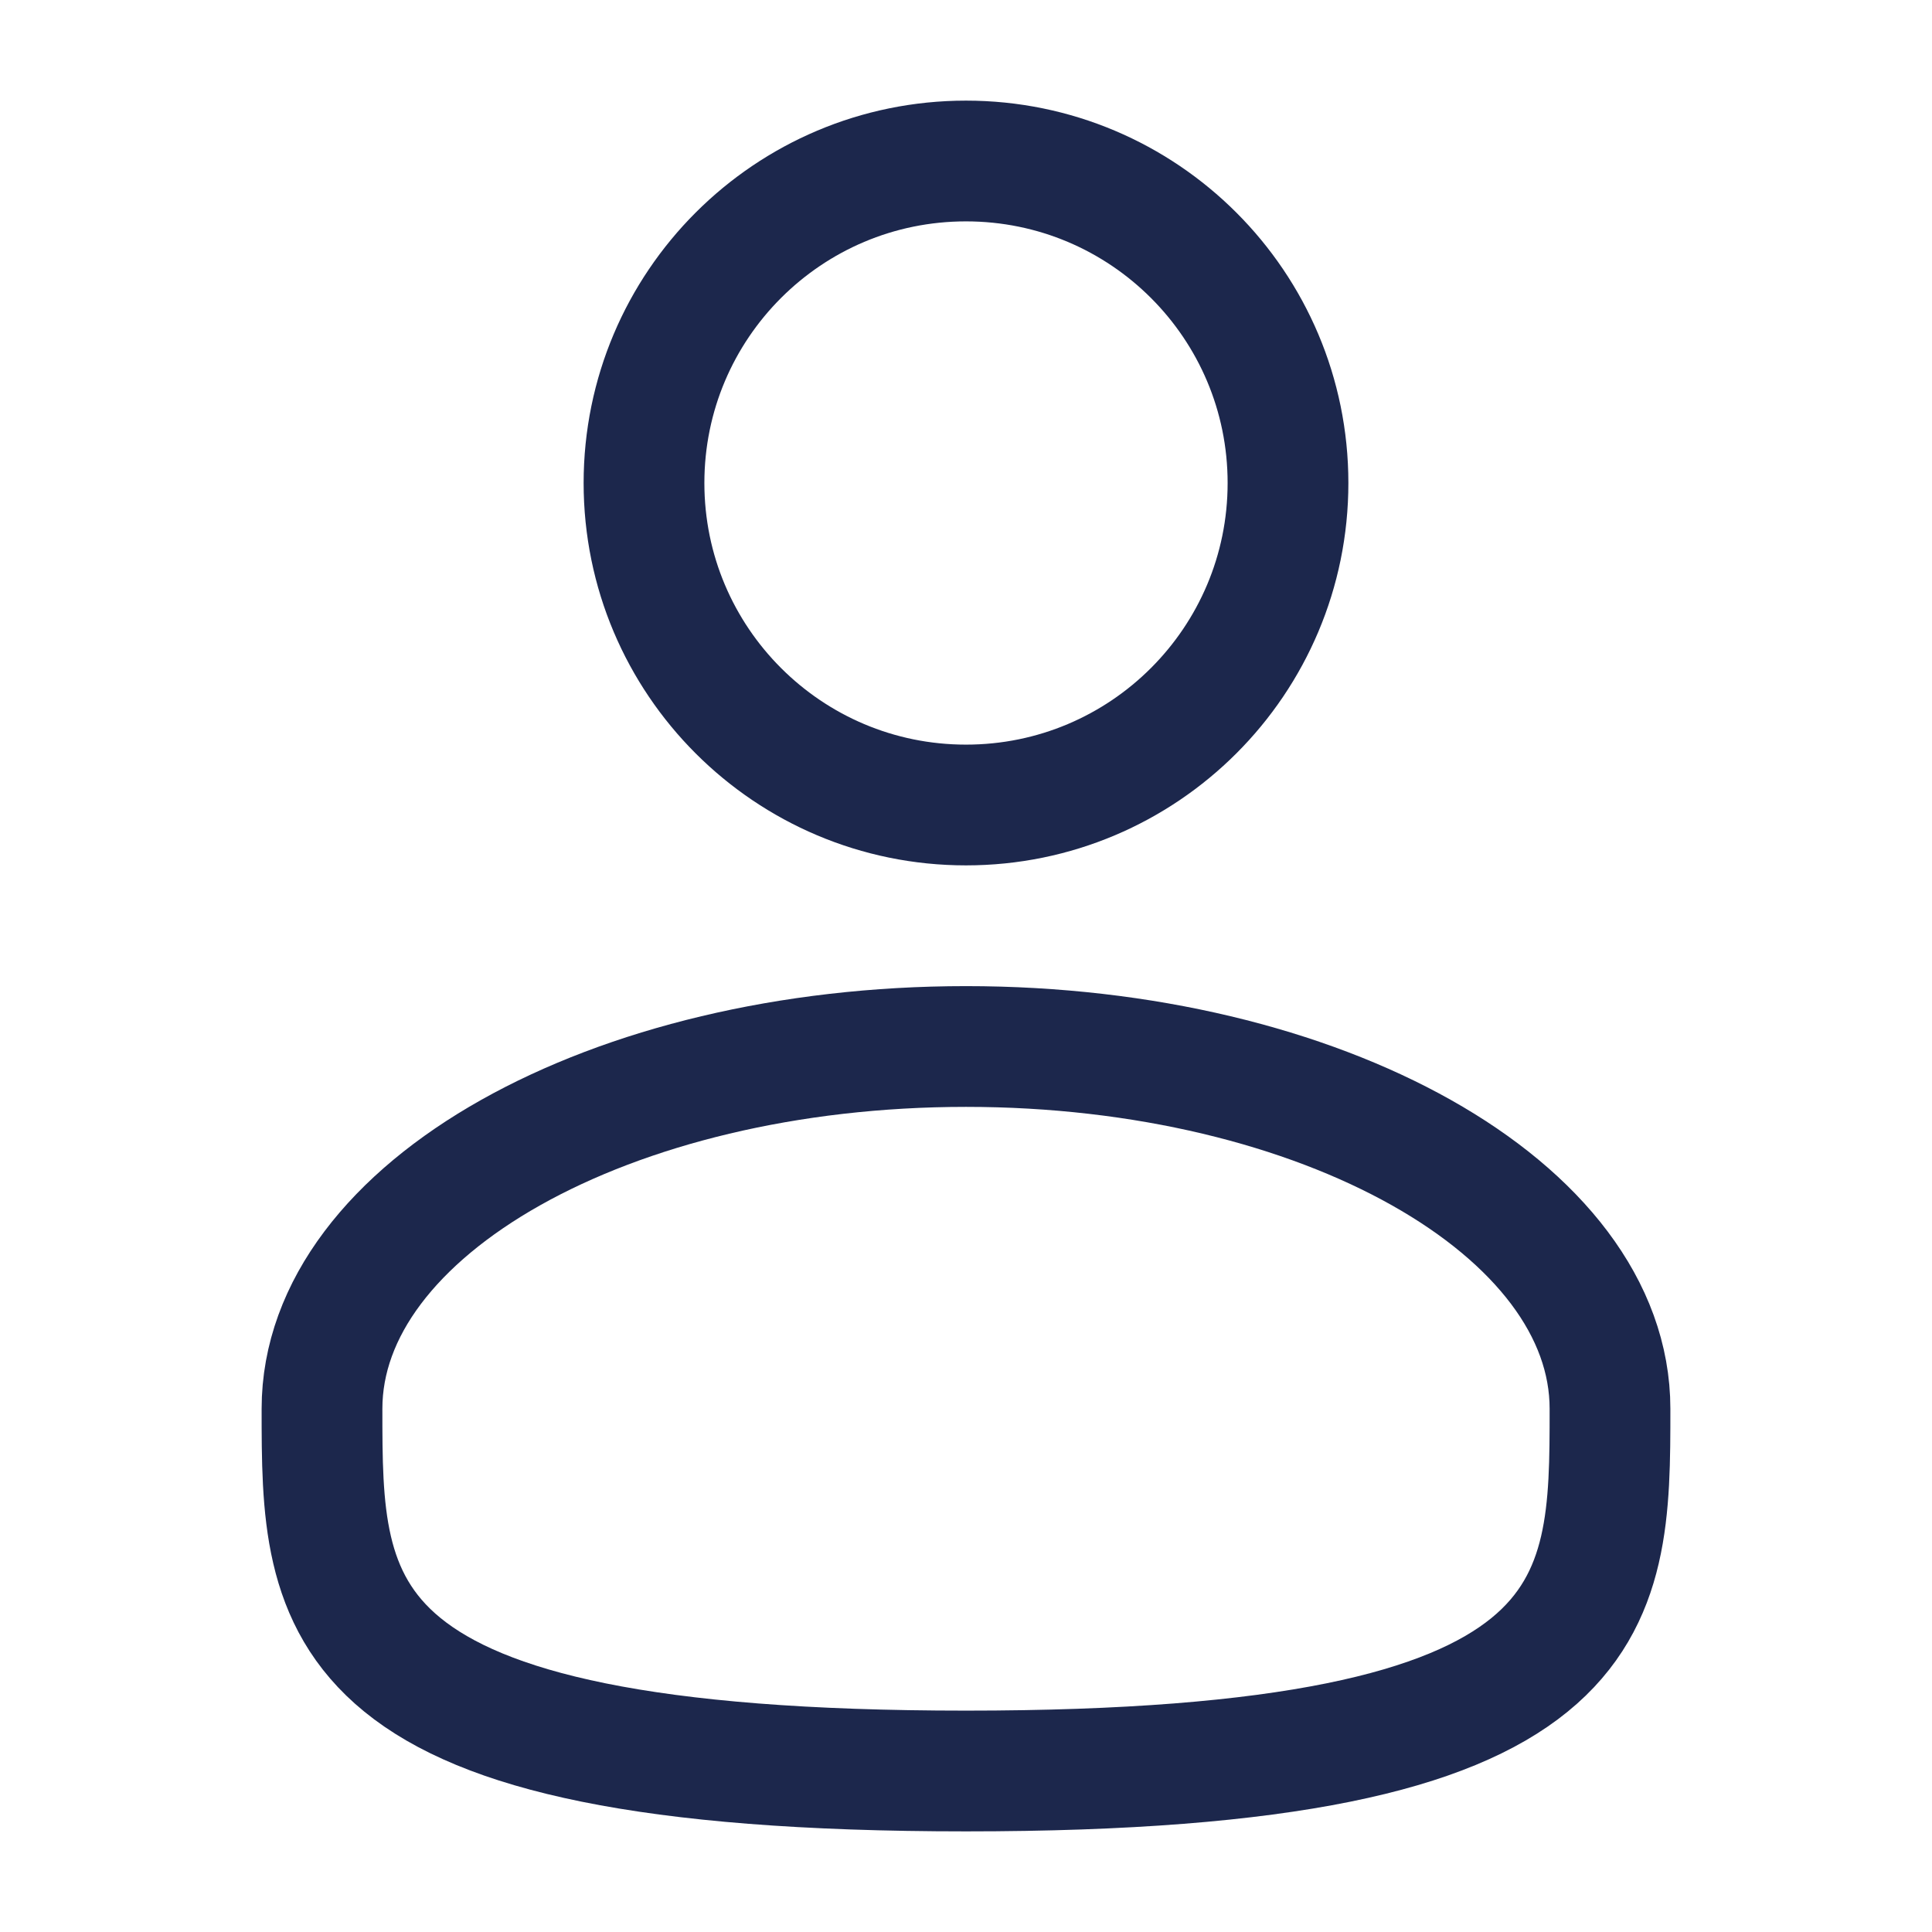
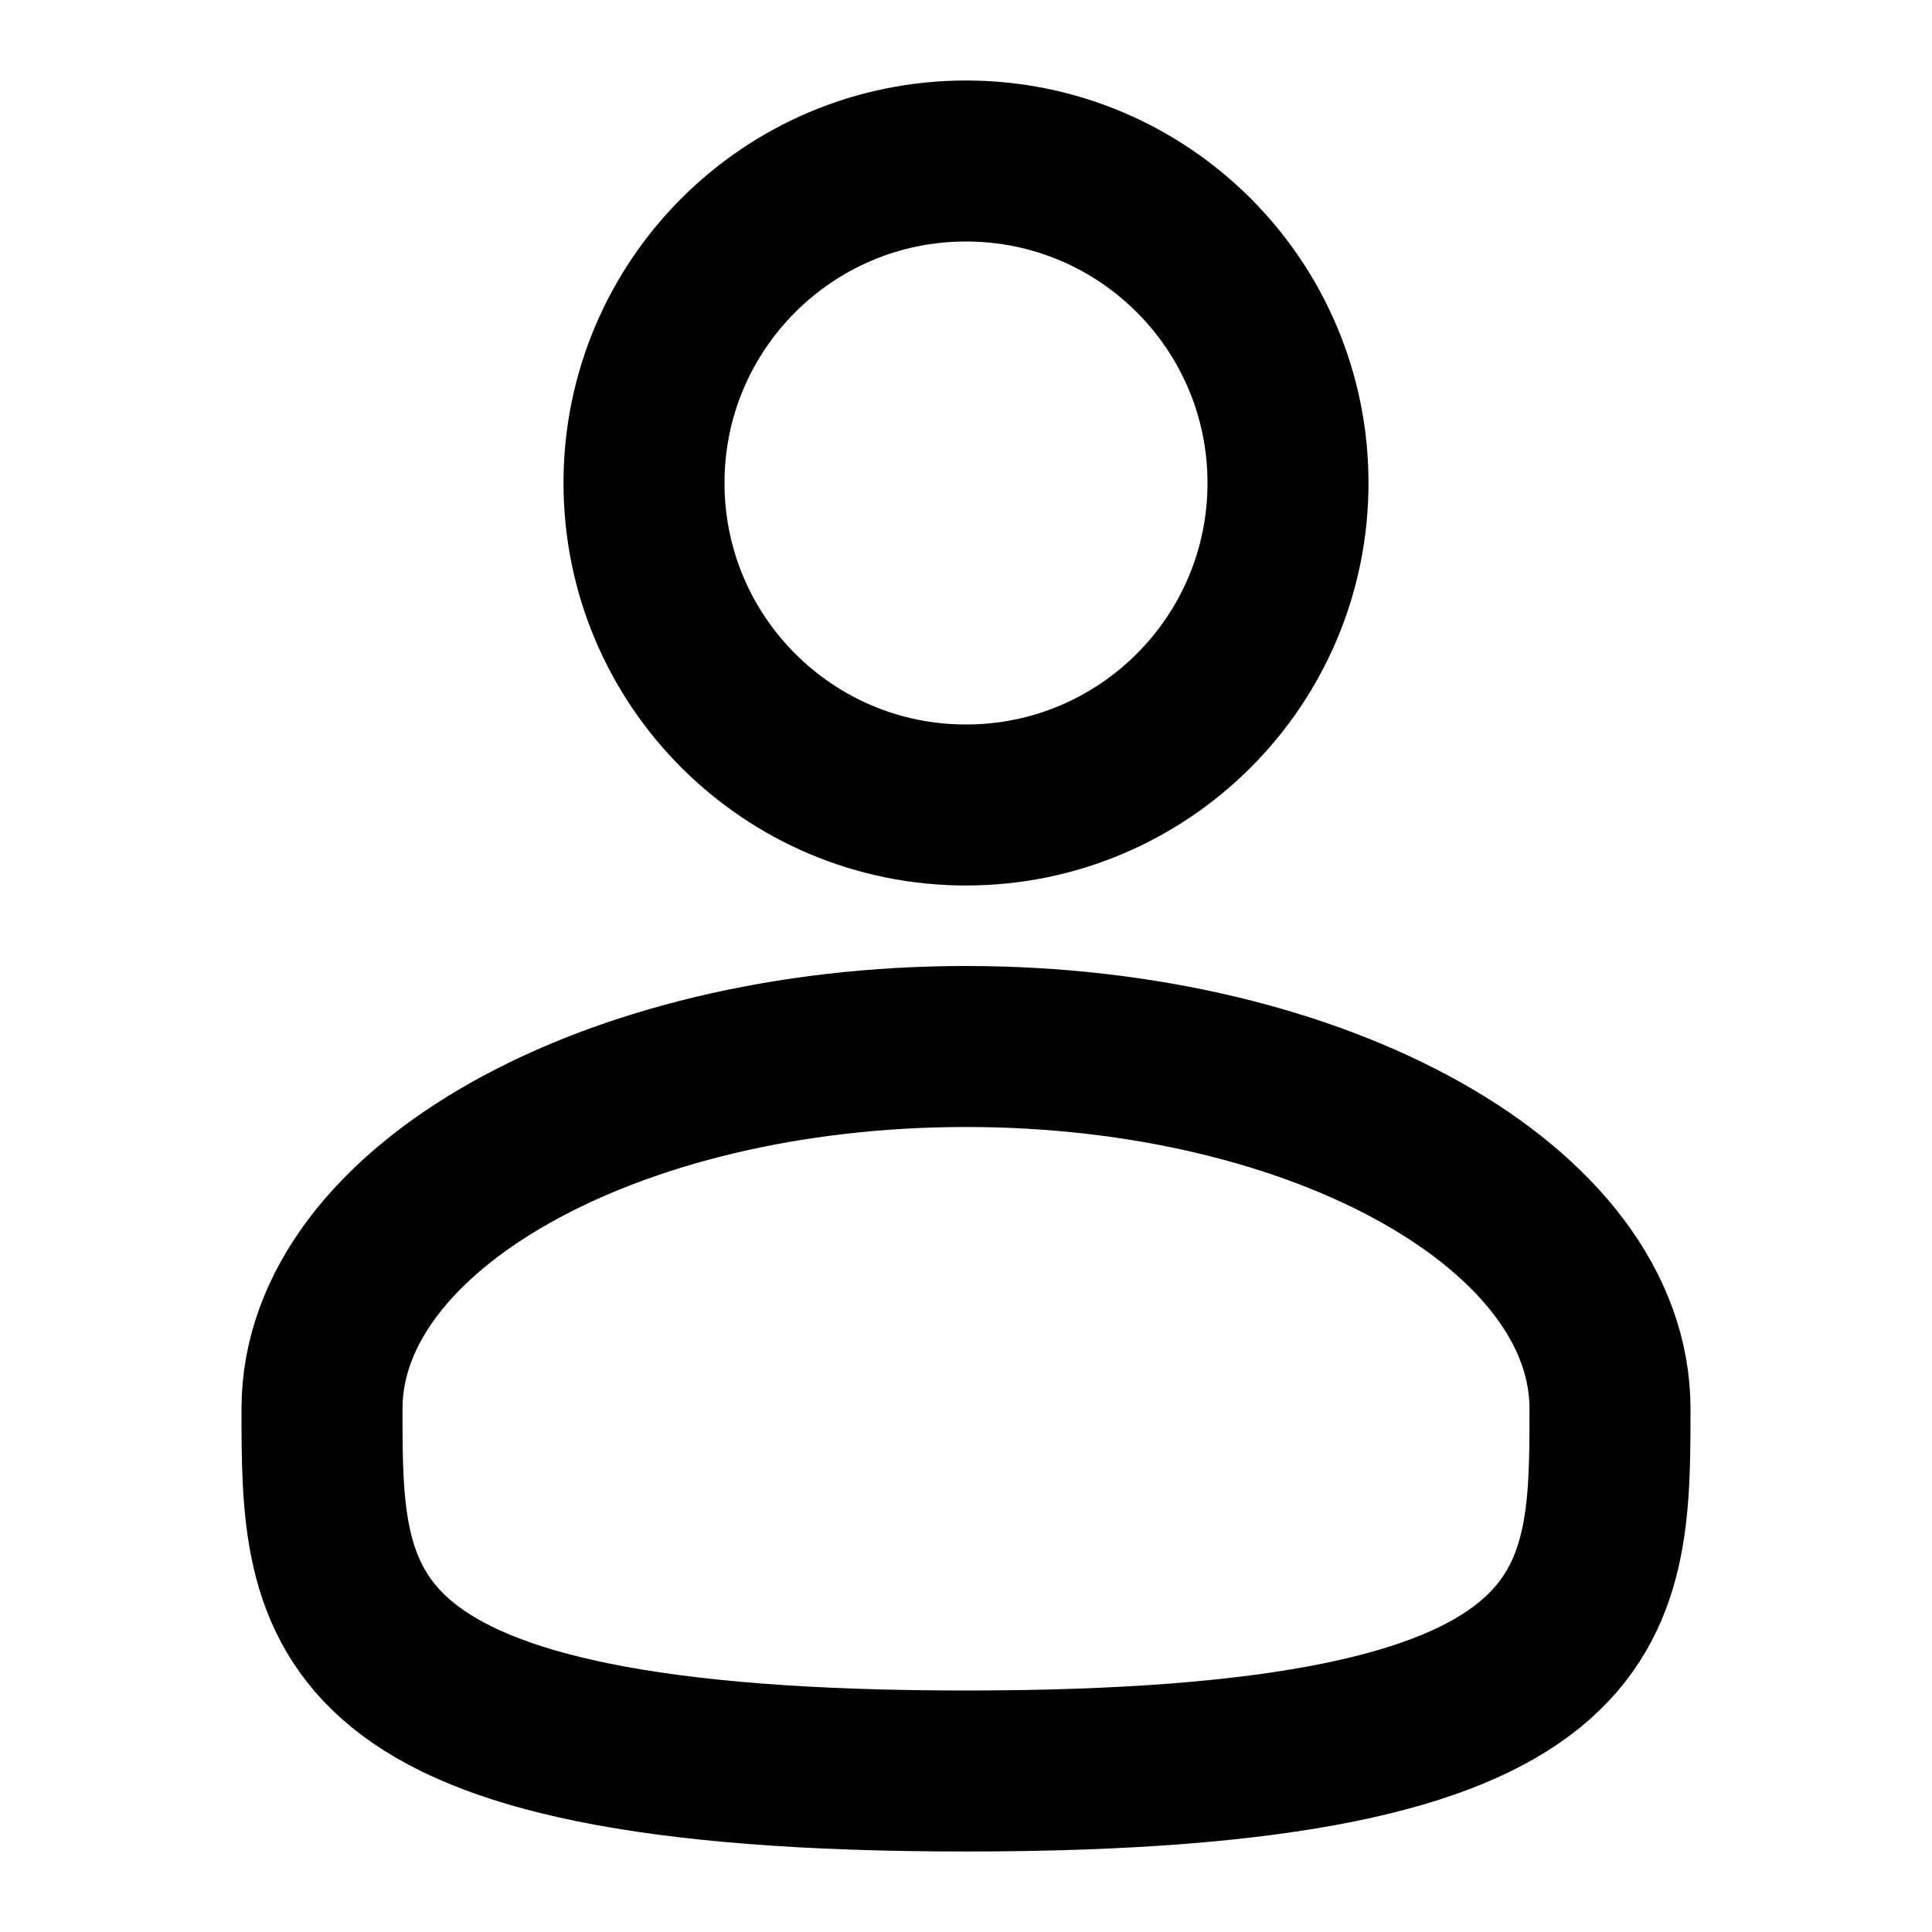
<svg xmlns="http://www.w3.org/2000/svg" width="800px" height="800px" viewBox="0 0 24 24" fill="none">
-   <circle cx="12" cy="6" r="4" stroke="#1C274C" stroke-width="1.5" />
-   <path d="M20 17.5C20 19.985 20 22 12 22C4 22 4 19.985 4 17.5C4 15.015 7.582 13 12 13C16.418 13 20 15.015 20 17.5Z" stroke="#1C274C" stroke-width="1.5" />
+   <circle cx="12" cy="6" r="4" stroke="#000" stroke-width="2" />
+   <path d="M20 17.5C20 19.985 20 22 12 22C4 22 4 19.985 4 17.5C4 15.015 7.582 13 12 13C16.418 13 20 15.015 20 17.5Z" stroke="#000" stroke-width="2" />
</svg>
